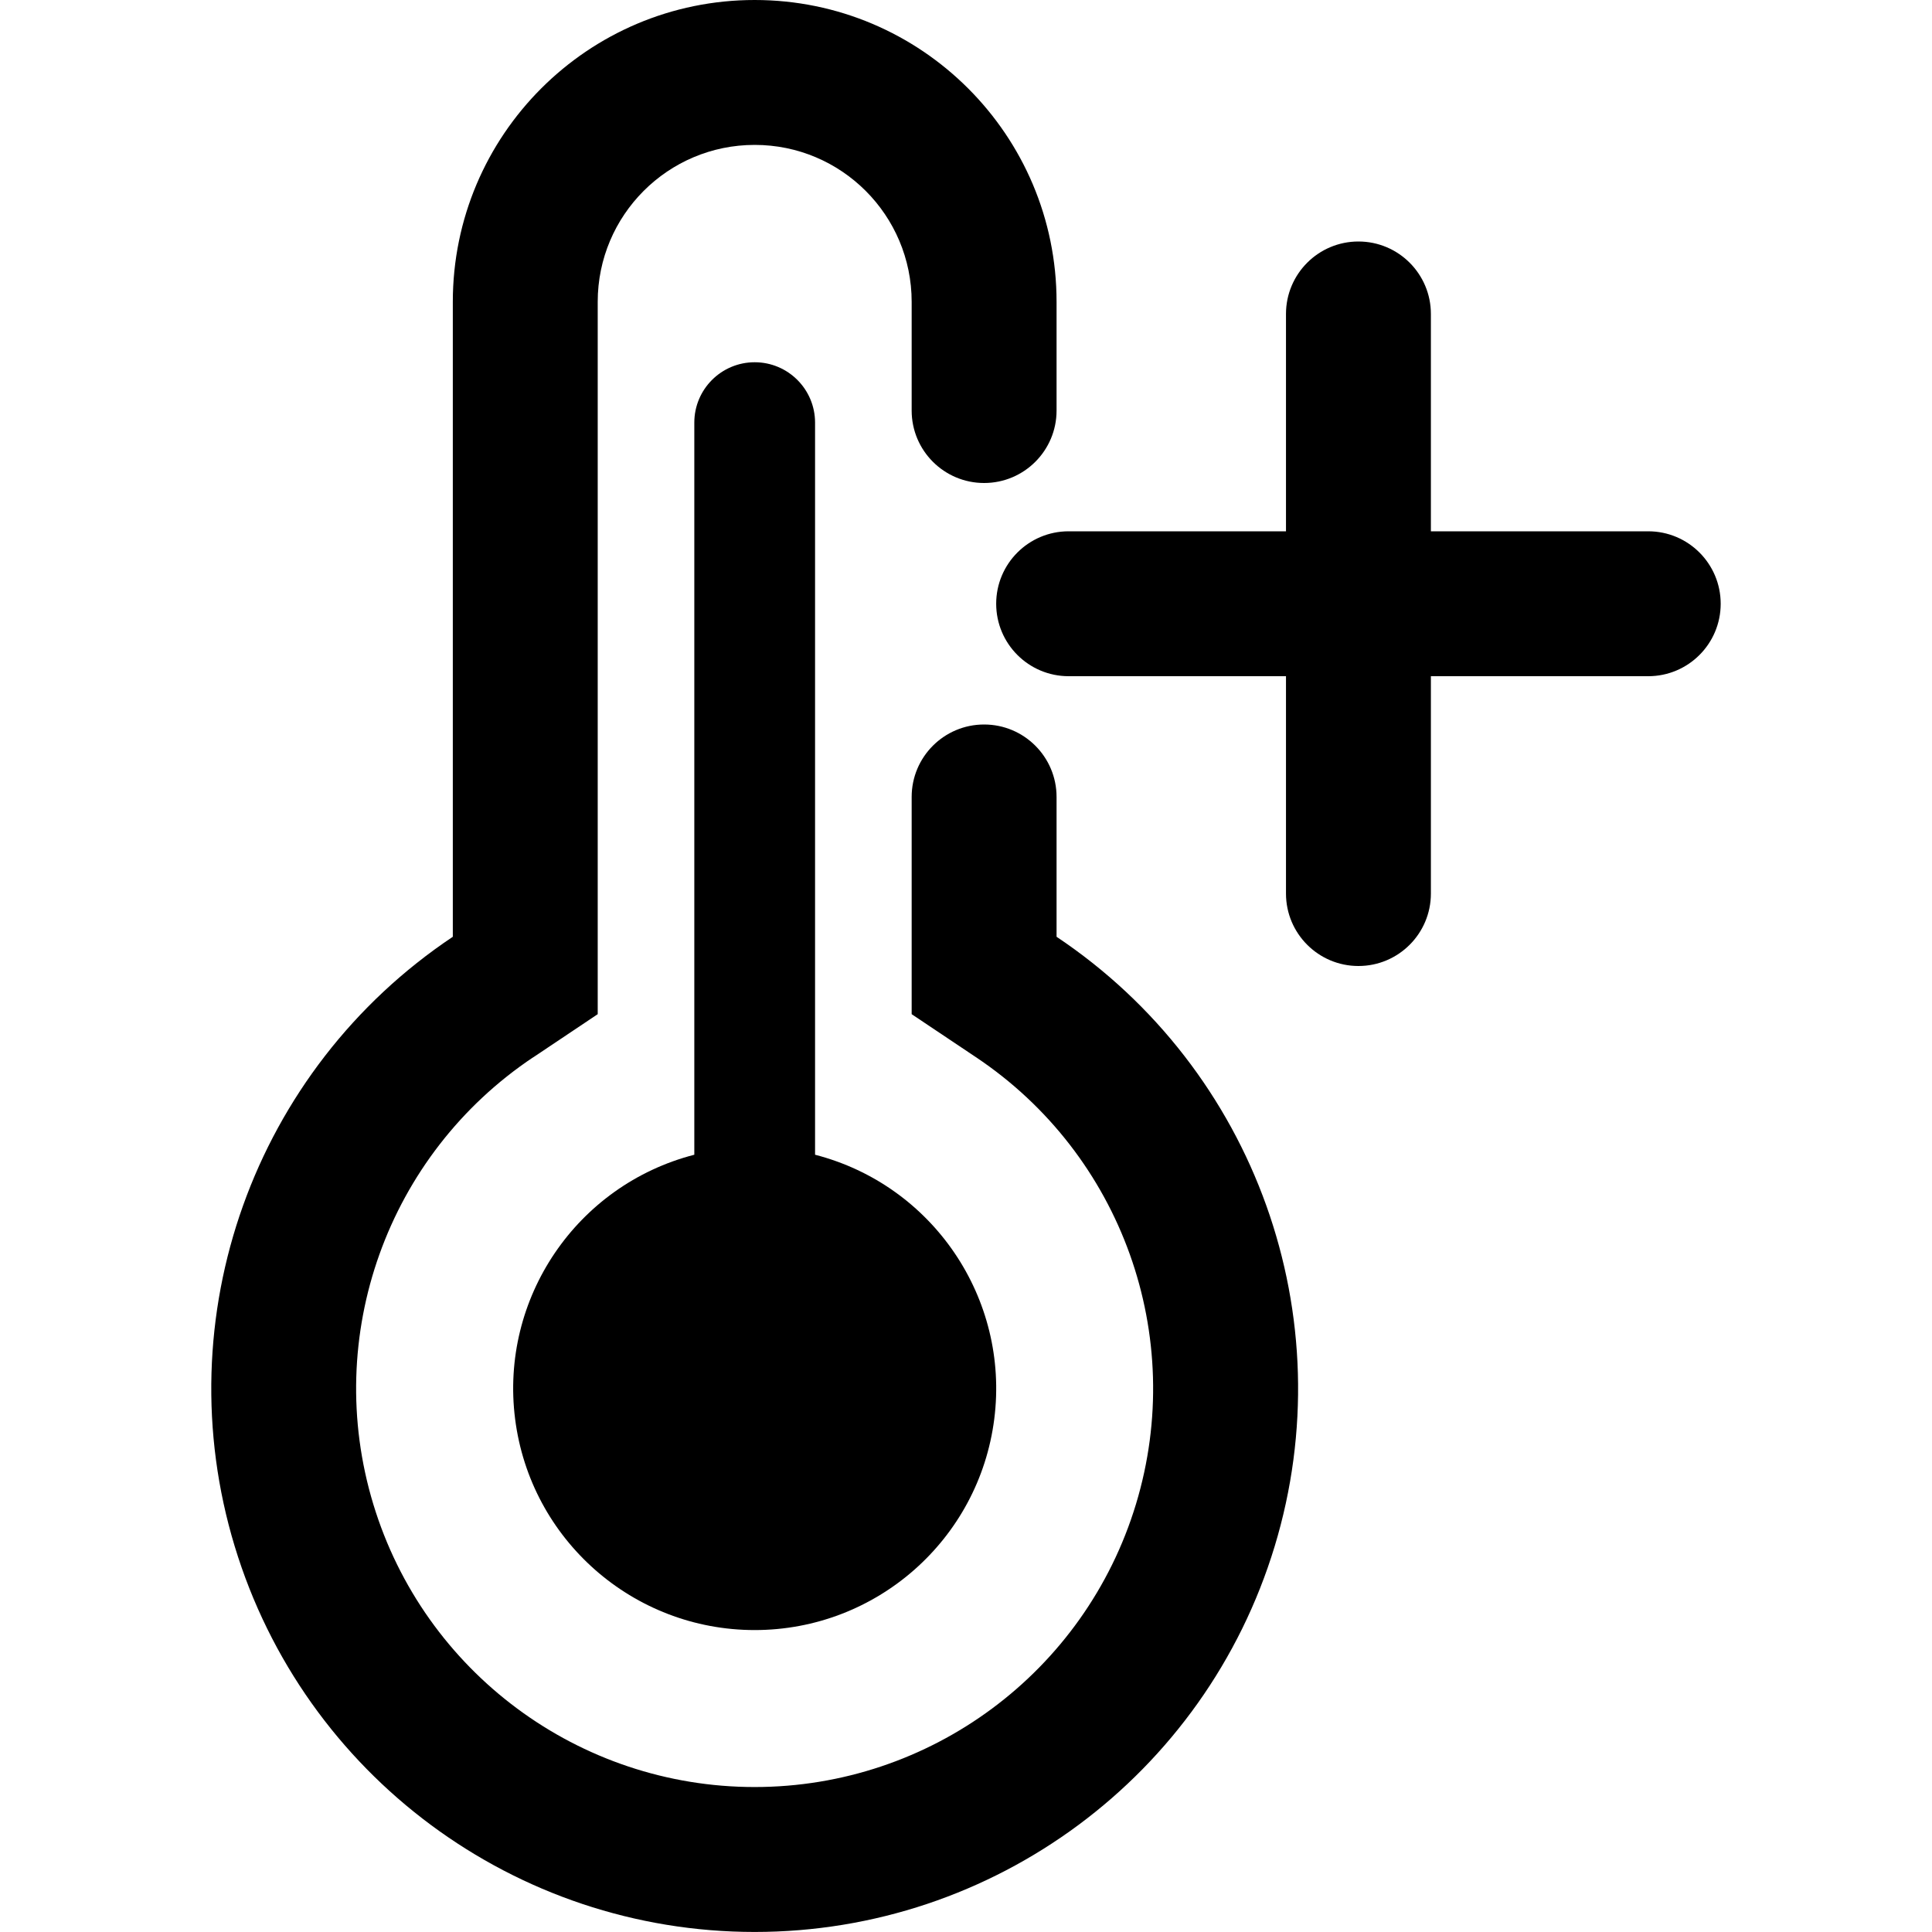
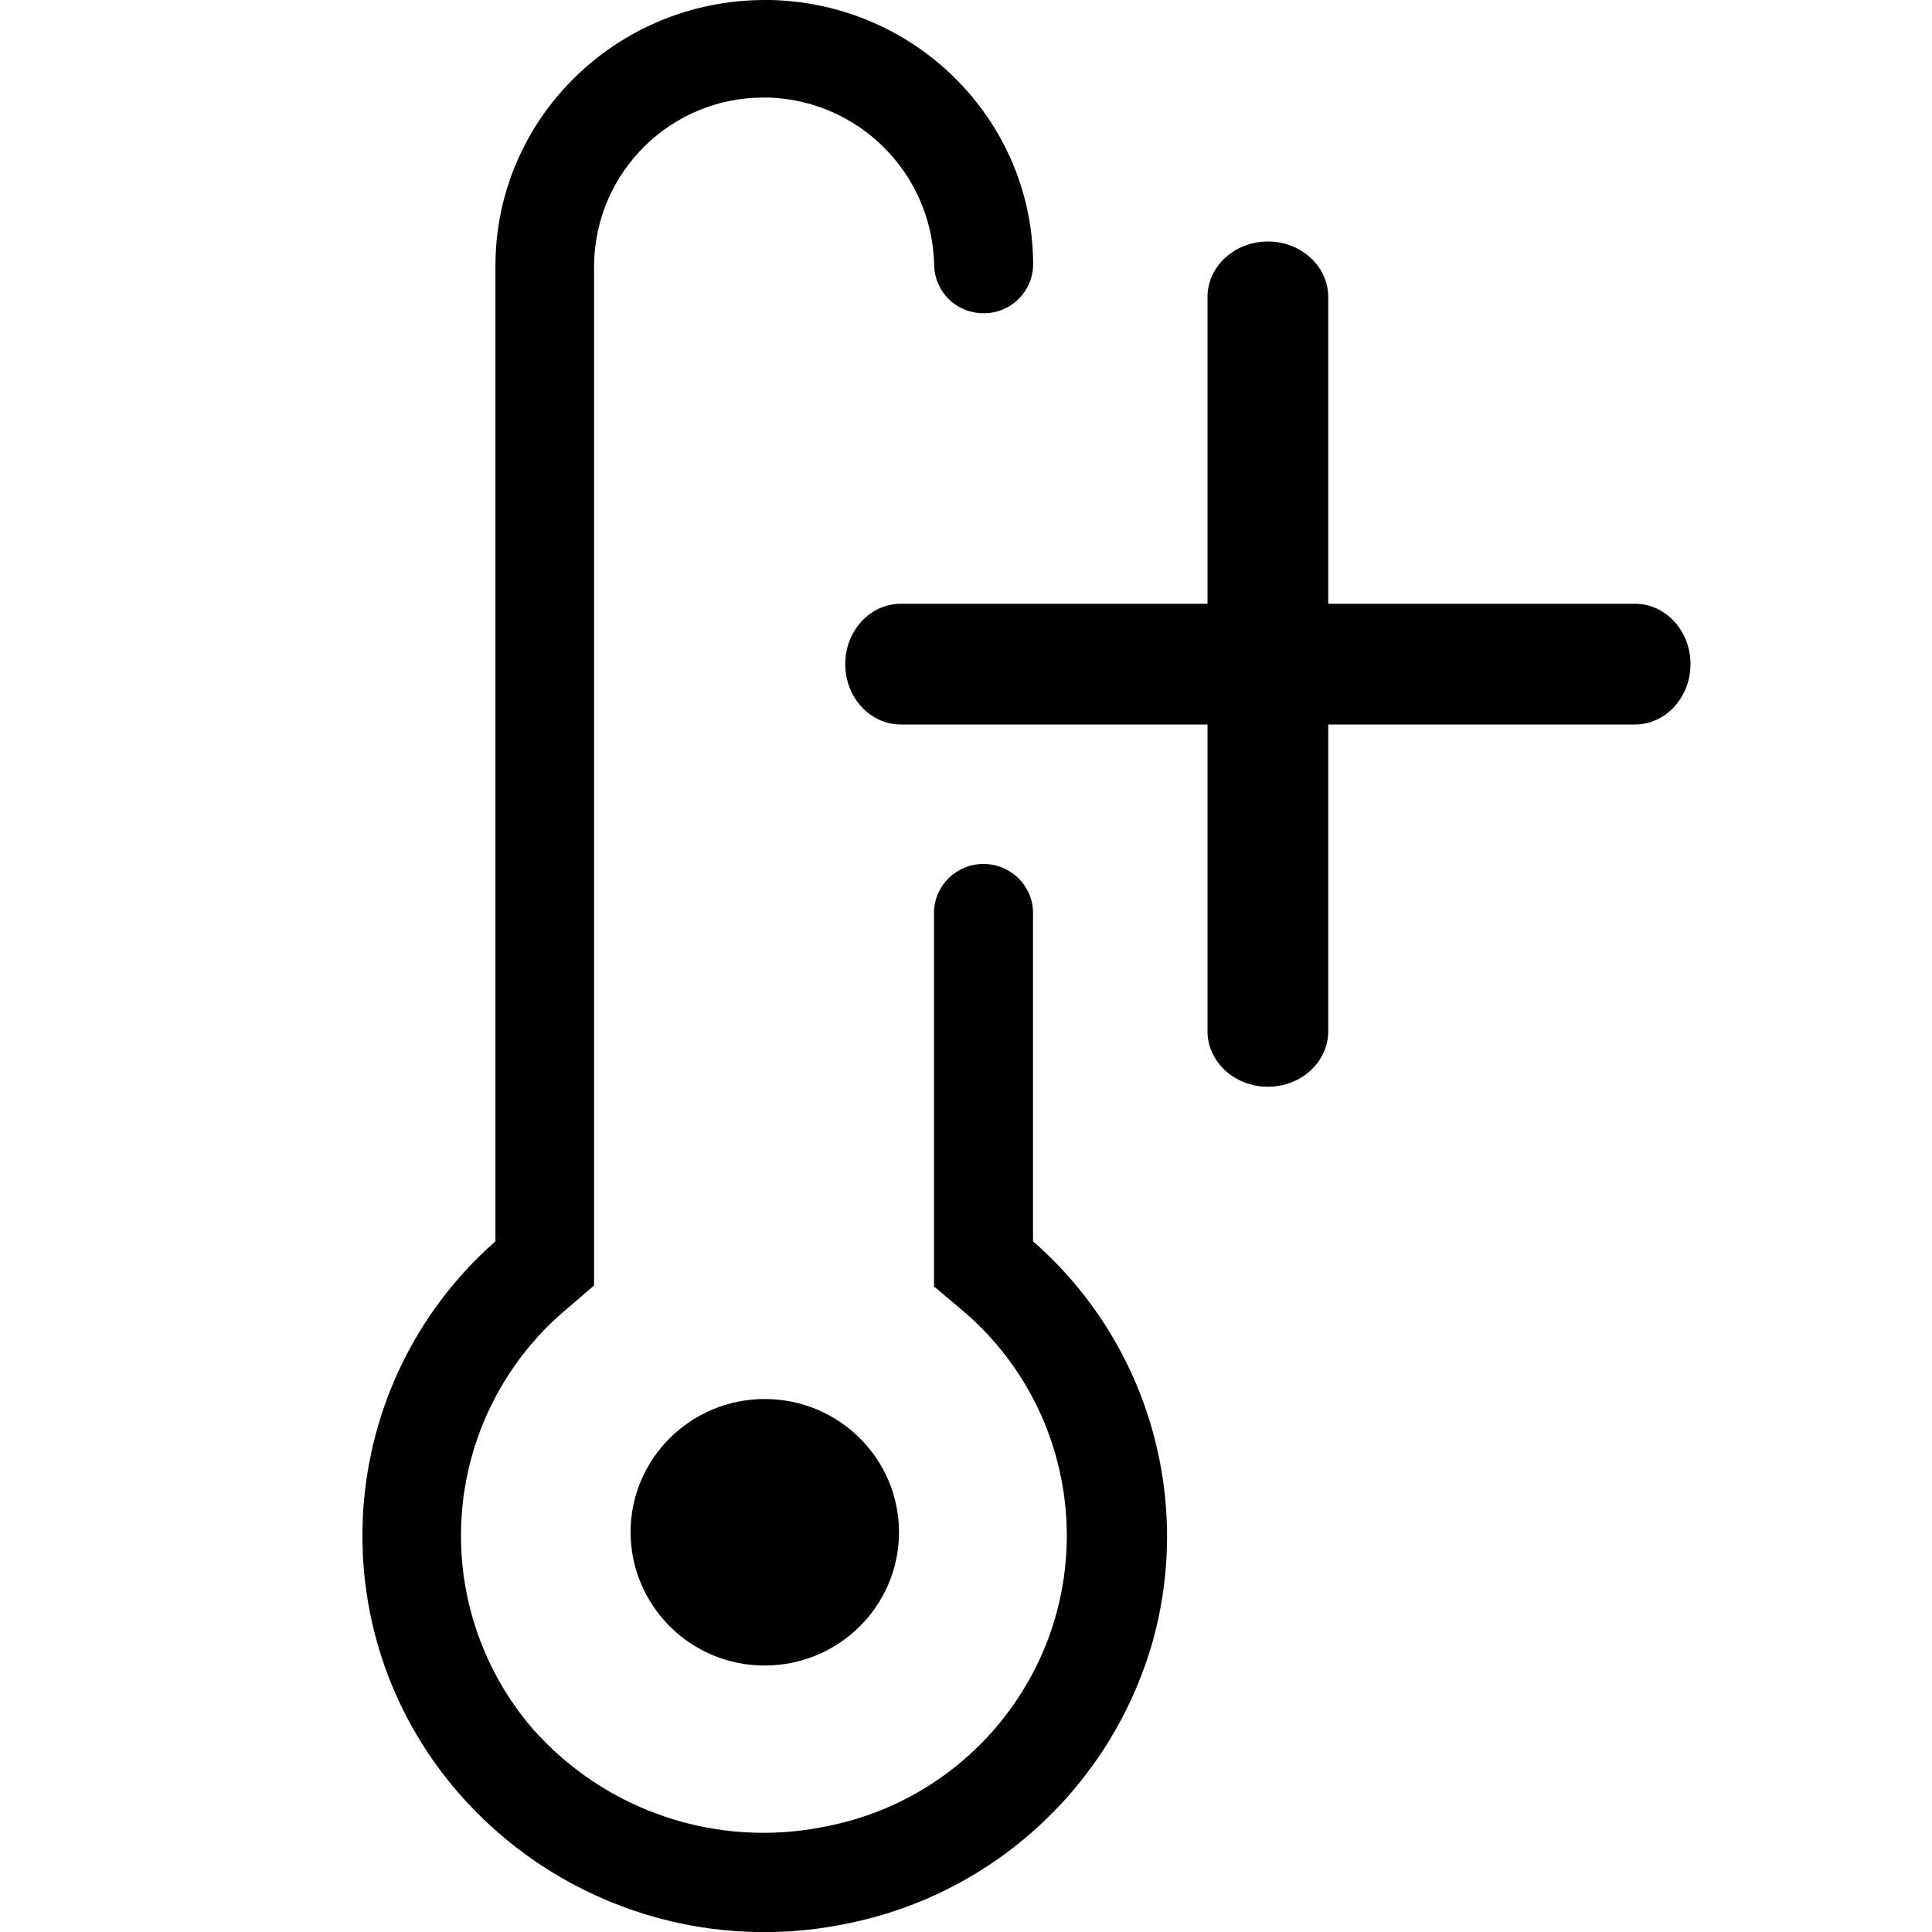
<svg xmlns="http://www.w3.org/2000/svg" width="16" height="16" fill="currentColor" class="qi-2030" viewBox="0 0 16 16">
-   <path d="M6.25 3a.5.5 0 0 0-.5.5v6.063a2 2 0 1 0 1 0V3.5a.5.5 0 0 0-.5-.5Z" />
-   <path d="m4.418 8.755.532-.356V2.5a1.3 1.3 0 0 1 2.6 0v.9a.6.6 0 0 0 1.2 0v-.9a2.5 2.5 0 0 0-5 0v5.258a4.5 4.5 0 1 0 5 0V6.6a.6.6 0 0 0-1.2 0v1.799l.532.356a3.3 3.3 0 1 1-3.665 0Z" />
-   <path d="M11.25 2a.6.6 0 0 0-.6.6v1.8h-1.8a.6.6 0 0 0 0 1.2h1.8v1.8a.6.6 0 1 0 1.2 0V5.6h1.8a.6.6 0 1 0 0-1.2h-1.8V2.6a.6.6 0 0 0-.6-.6Z" />
+   <path d="M6.382 0C7.59.028 8.554 1 8.556 2.19a.407.407 0 0 1-.41.404.407.407 0 0 1-.41-.405A1.417 1.417 0 0 0 6.369.808h-.04A1.402 1.402 0 0 0 4.92 2.194v8.452l-.217.186a2.451 2.451 0 0 0-.29 3.487 2.55 2.55 0 0 0 2.42.808 2.463 2.463 0 0 0 1.591-1.054 2.444 2.444 0 0 0-.468-3.233l-.221-.186V7.56c0-.223.183-.405.41-.405.226 0 .41.181.41.405v2.72a3.245 3.245 0 0 1 .994 3.303 3.307 3.307 0 0 1-2.557 2.352A3.356 3.356 0 0 1 3.79 14.84a3.249 3.249 0 0 1 .313-4.56V2.2C4.104.988 5.096.006 6.325 0h.057Z" />
+   <path d="M6.333 11.586c.614 0 1.112.494 1.112 1.104 0 .609-.498 1.103-1.112 1.103a1.108 1.108 0 0 1-1.111-1.103c0-.61.498-1.104 1.111-1.104ZM10.5 2c.276 0 .5.206.5.46V5h2.54c.254 0 .46.224.46.5s-.206.5-.46.5H11v2.54c0 .254-.224.46-.5.46s-.5-.206-.5-.46V6H7.46C7.206 6 7 5.776 7 5.5s.206-.5.46-.5H10V2.46c0-.254.224-.46.5-.46Z" />
</svg>
